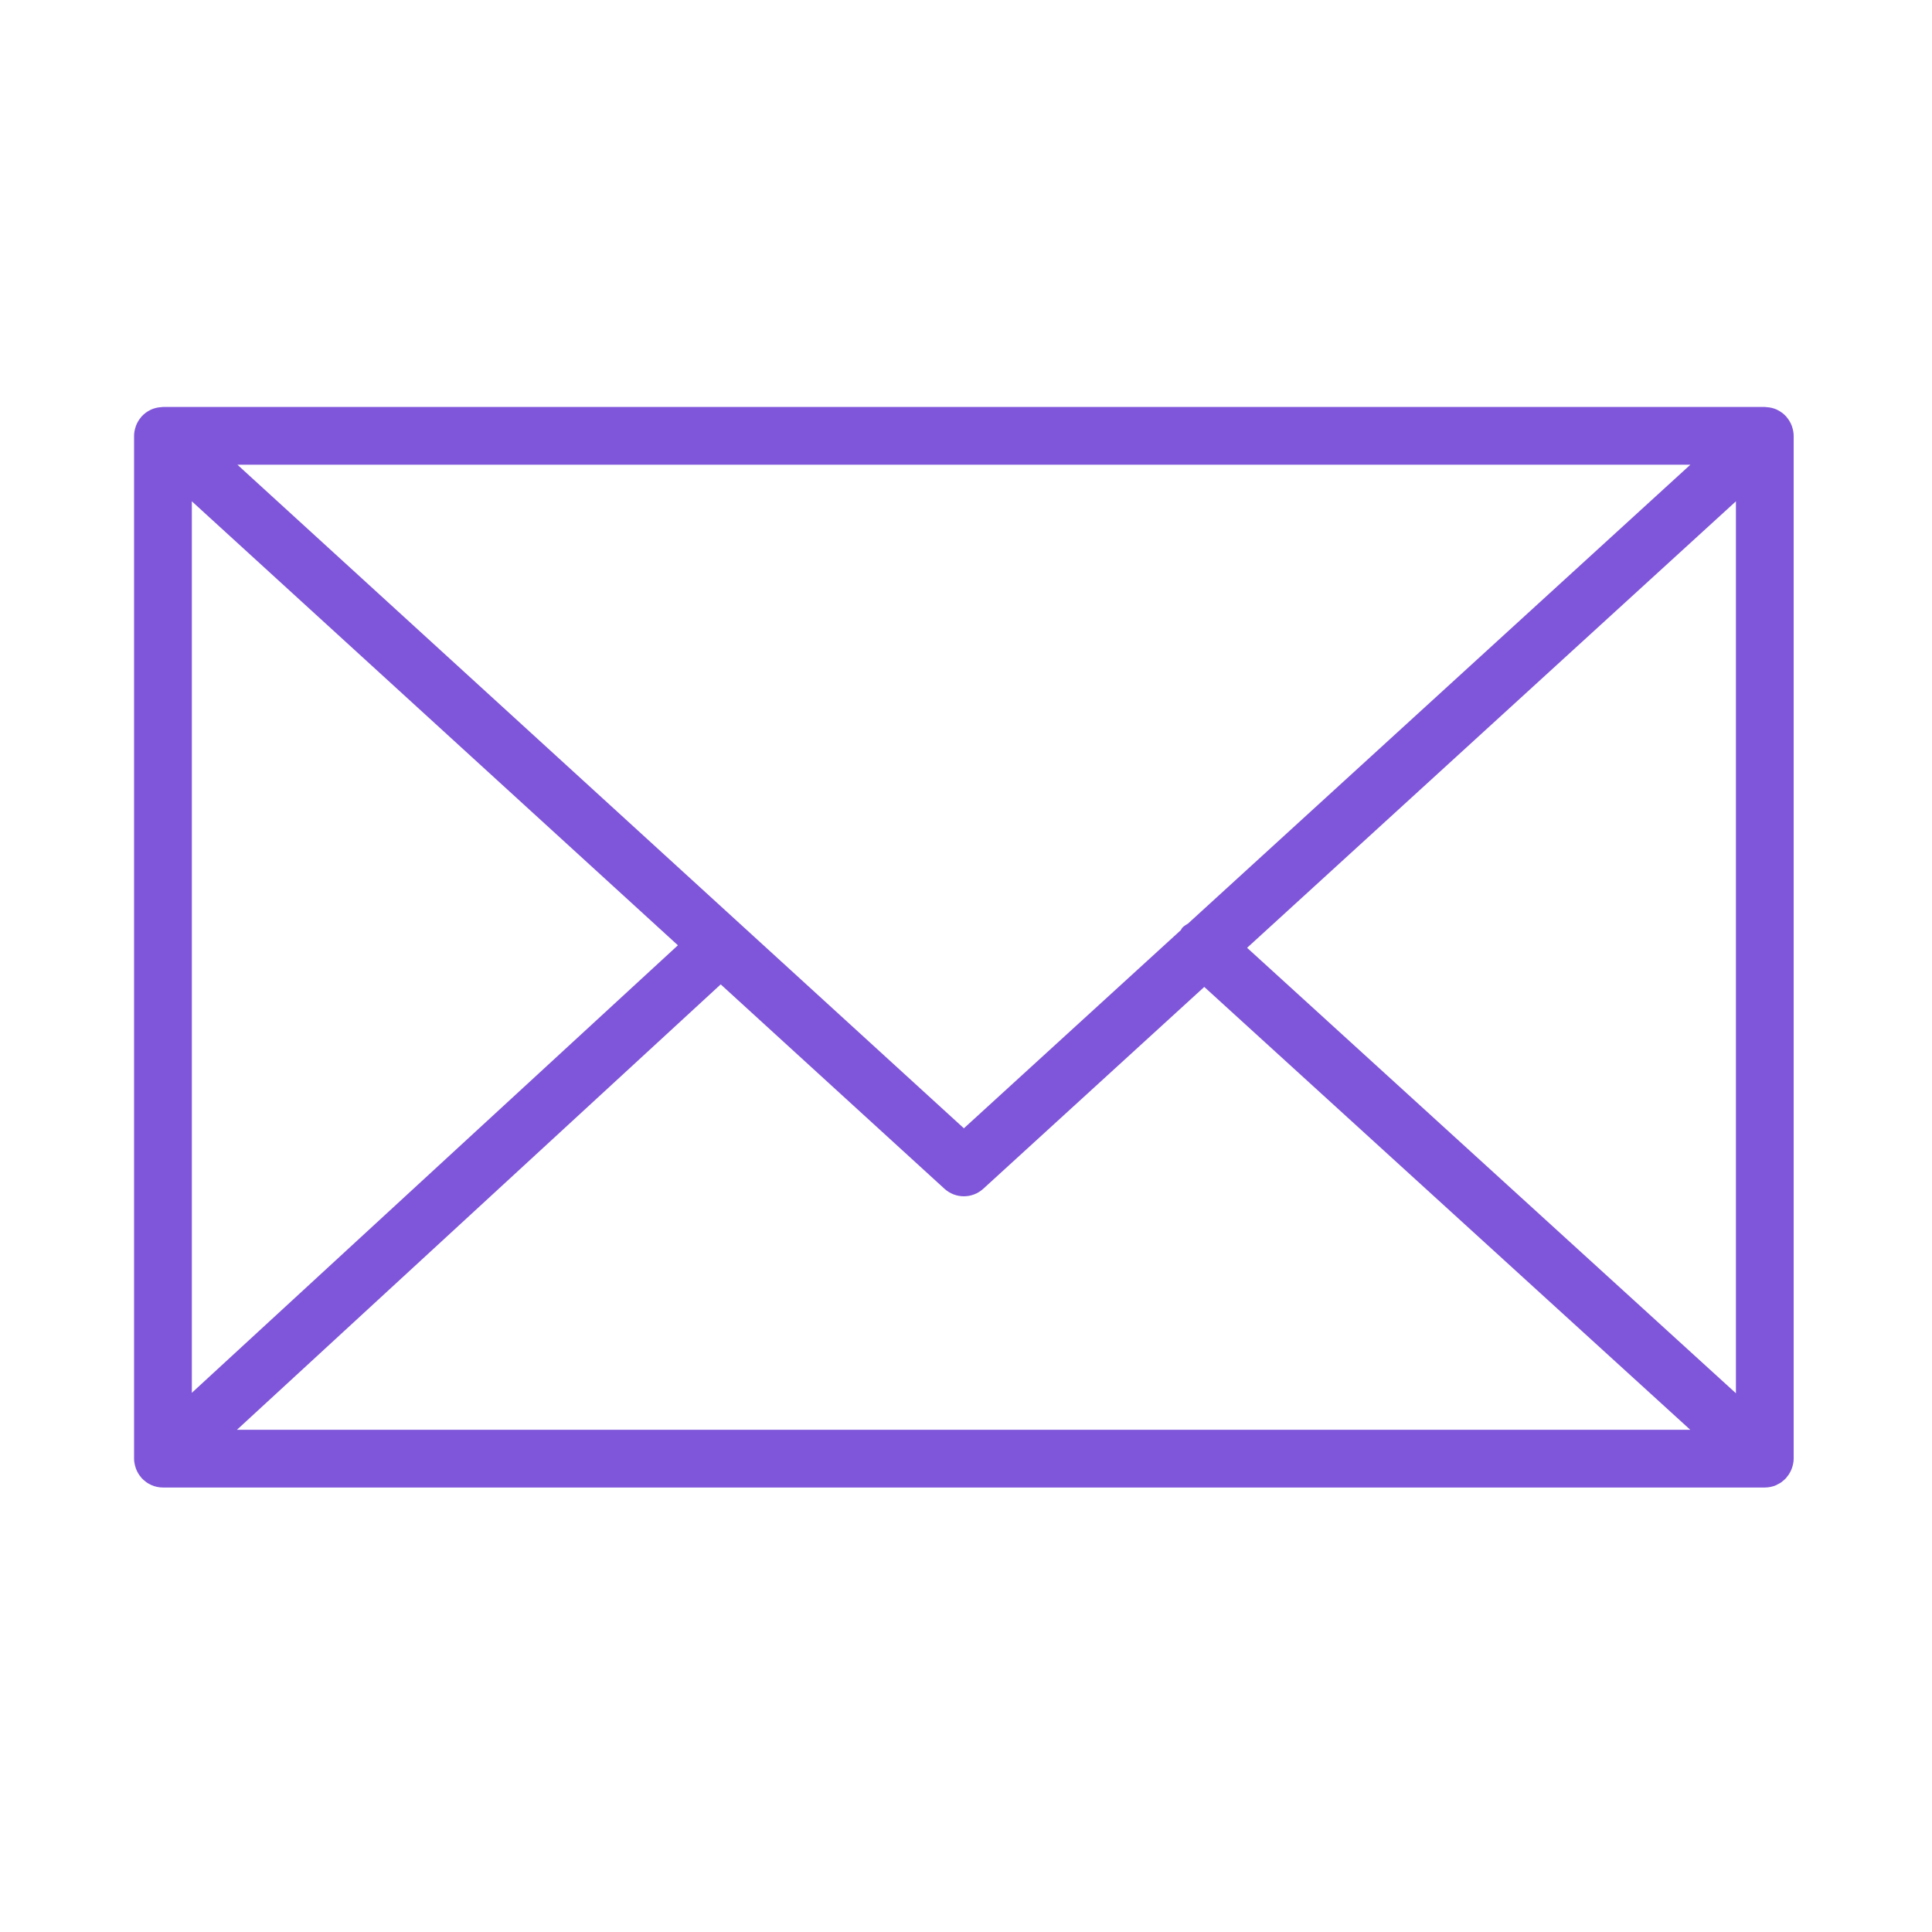
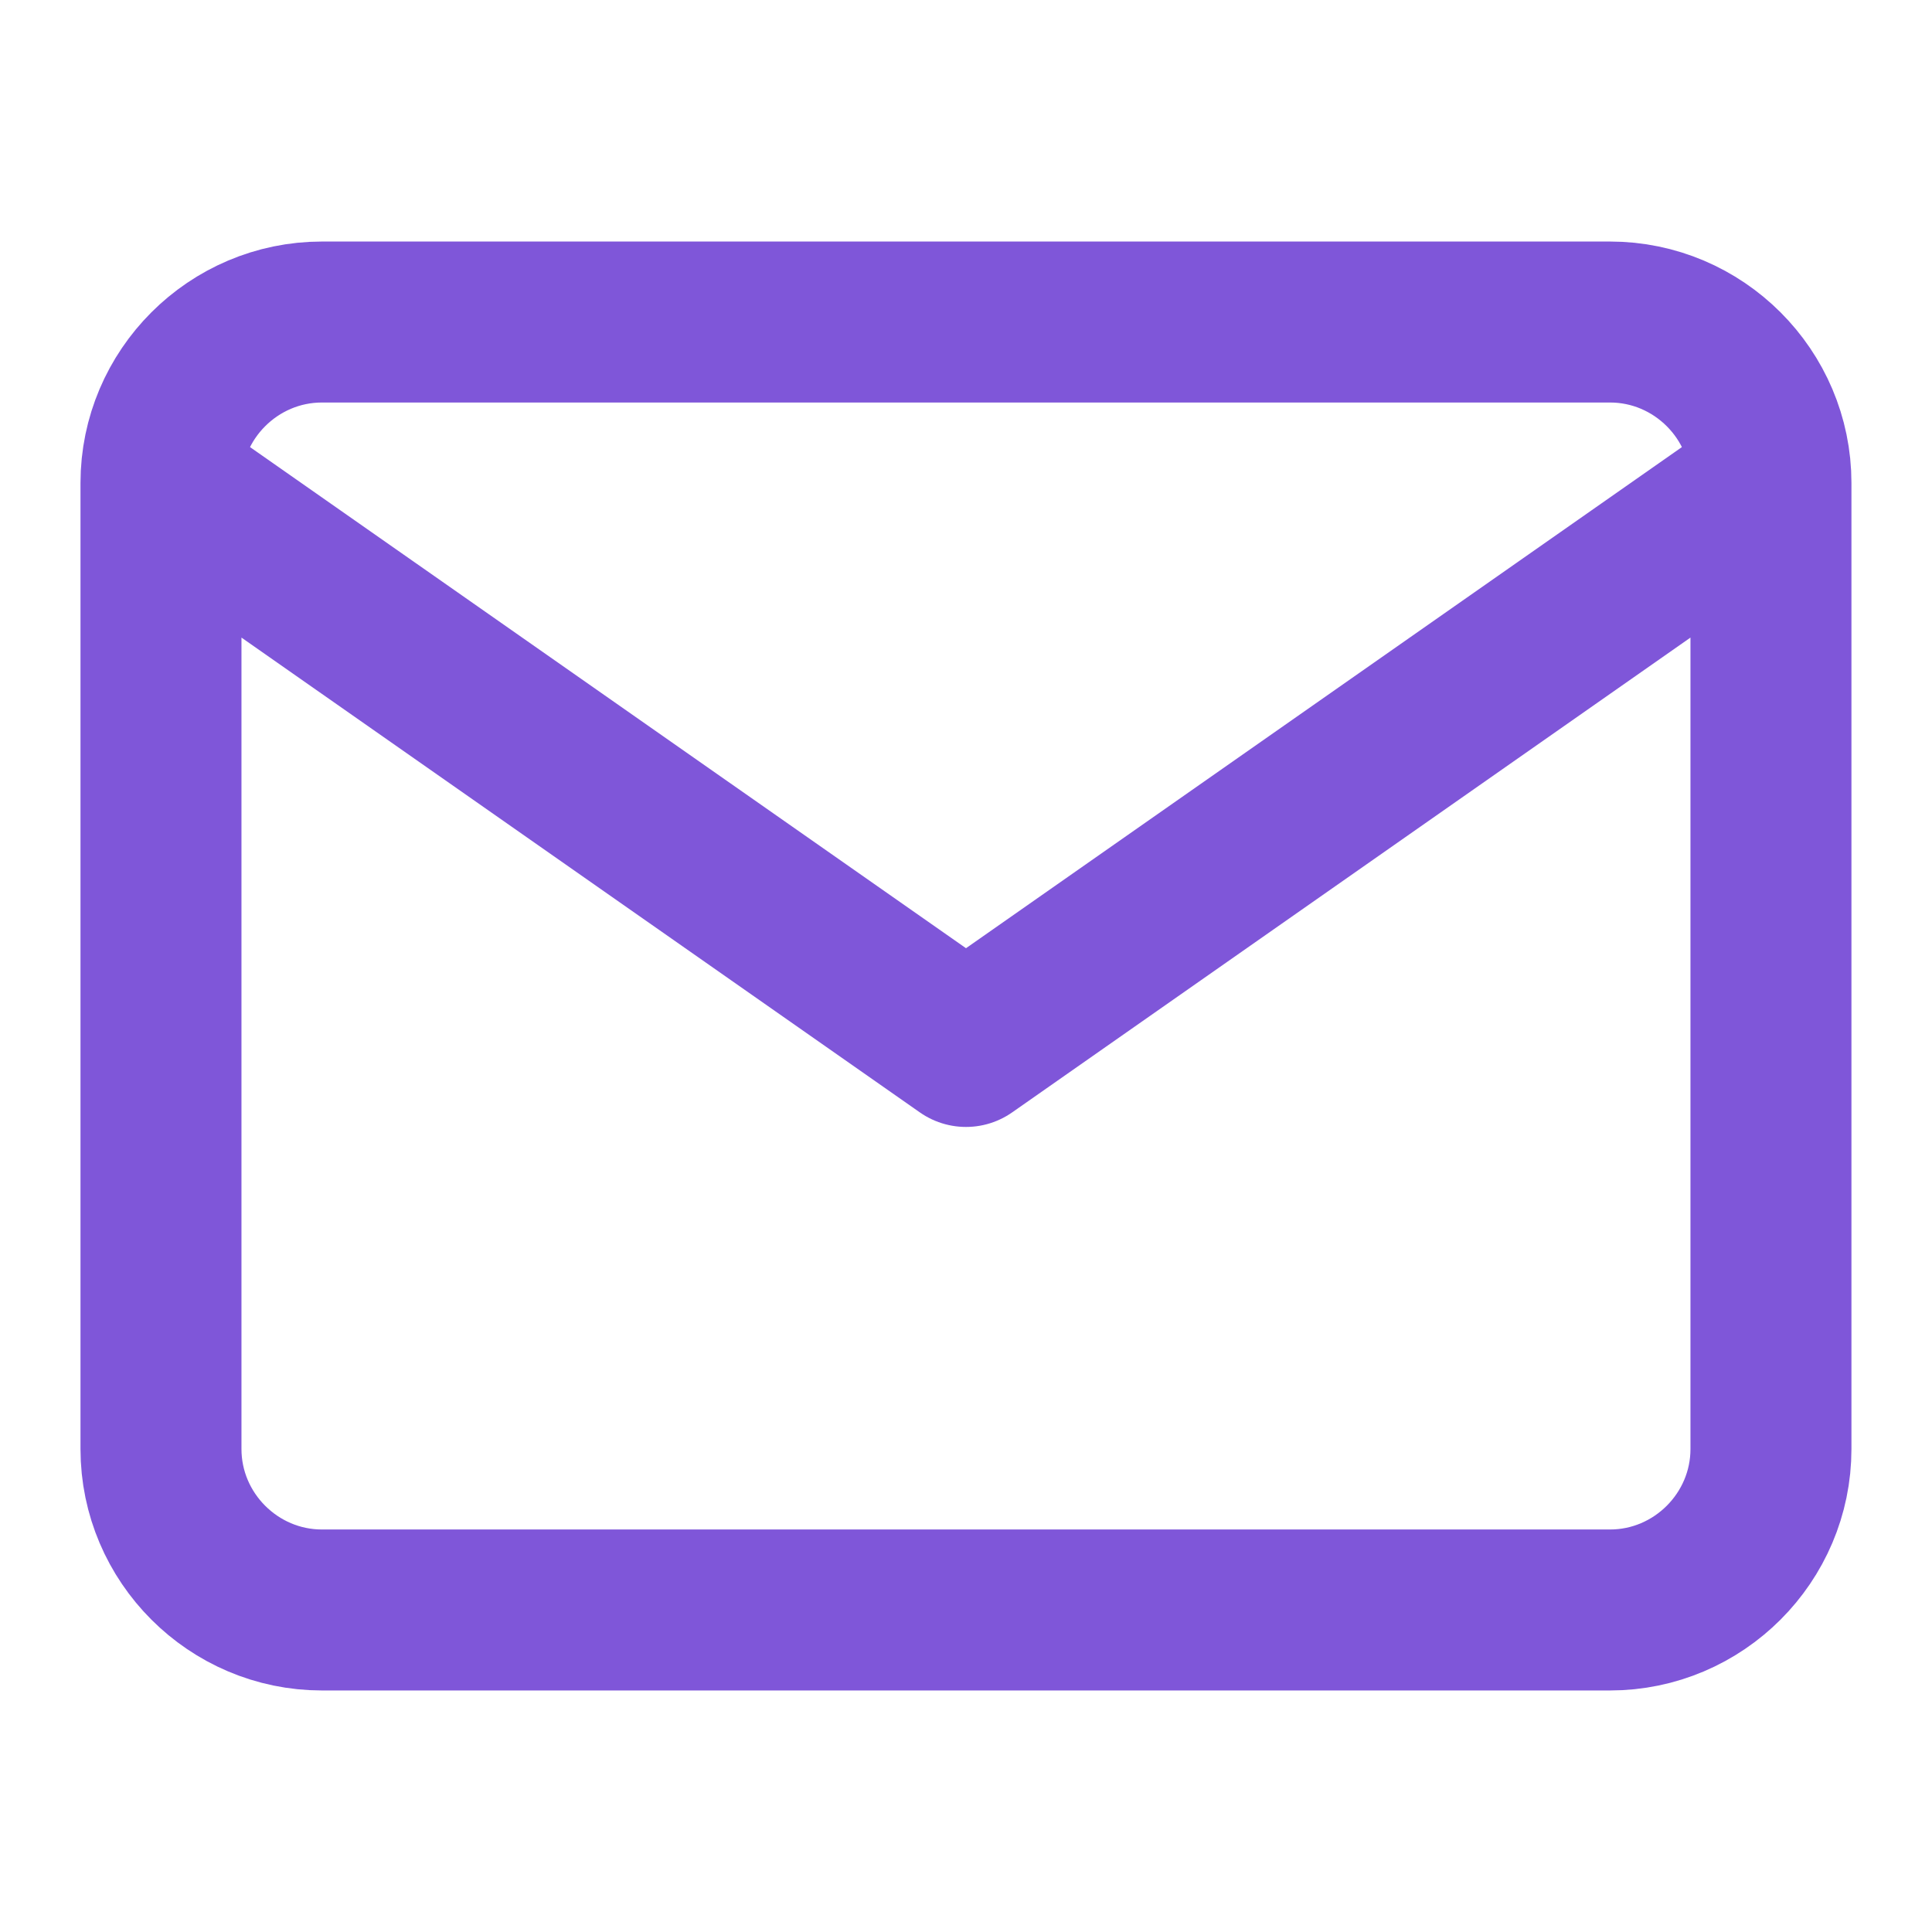
- <svg xmlns="http://www.w3.org/2000/svg" viewBox="0 0 100.354 100.352" xml:space="preserve" enable-background="new 0 0 100.354 100.352">
-   <path d="M93.09 76.224c.047-.145.079-.298.079-.459V22.638c0-.162-.032-.316-.08-.462-.007-.02-.011-.04-.019-.06a1.492 1.492 0 0 0-.276-.46c-.008-.009-.009-.02-.017-.029-.005-.005-.011-.007-.016-.012a1.504 1.504 0 0 0-.442-.323c-.013-.006-.023-.014-.036-.02a1.48 1.48 0 0 0-.511-.123c-.018-.001-.035-.005-.053-.005-.017-.001-.032-.005-.049-.005H8.465c-.017 0-.033.004-.05.005l-.048.005a1.497 1.497 0 0 0-.518.125c-.01.004-.018.011-.028.015-.17.081-.321.191-.448.327-.005.005-.011.006-.016.011-.008.008-.009.019-.017.028a1.5 1.5 0 0 0-.277.461c-.008.02-.012.04-.019.061-.048.146-.08.3-.08.462v53.128c0 .164.033.32.082.468l.018.059a1.5 1.5 0 0 0 .28.462c.007.008.009.018.016.026.006.007.014.011.021.018.049.051.103.096.159.14.025.019.047.042.073.06.066.046.137.083.21.117.018.008.034.021.052.028.181.077.38.121.589.121h83.204c.209 0 .408-.043.589-.121.028-.012.054-.03.081-.044.062-.031.124-.063.181-.102.03-.021.057-.048.086-.071.051-.041.101-.082.145-.129l.025-.022c.008-.009.01-.021.018-.03a1.5 1.5 0 0 0 .275-.458c.01-.022.015-.043.022-.065zM9.965 26.04l25.247 23.061L9.965 72.346V26.04zm51.746 21.931c-.104.068-.214.125-.301.221-.033.036-.044.083-.073.121l-11.27 10.294-37.736-34.469h75.472L61.711 47.971zm-24.275 3.161 11.619 10.613a1.496 1.496 0 0 0 2.023 0l11.475-10.481 25.243 23.002H12.309l25.127-23.134zm27.342-1.9L90.169 26.04v46.33L64.778 49.232z" fill="#7f56d9" class="fill-000000" />
+ <svg xmlns="http://www.w3.org/2000/svg" width="28" height="28" viewBox="0 0 28 28" fill="none">
+   <path d="M25.666 7C25.666 5.716 24.616 4.667 23.333 4.667H4.666C3.383 4.667 2.333 5.716 2.333 7M25.666 7V21C25.666 22.283 24.616 23.333 23.333 23.333H4.666C3.383 23.333 2.333 22.283 2.333 21V7M25.666 7L14 15.166L2.333 7" stroke="#7F56D9" stroke-width="2.333" stroke-linecap="round" stroke-linejoin="round" />
</svg>
